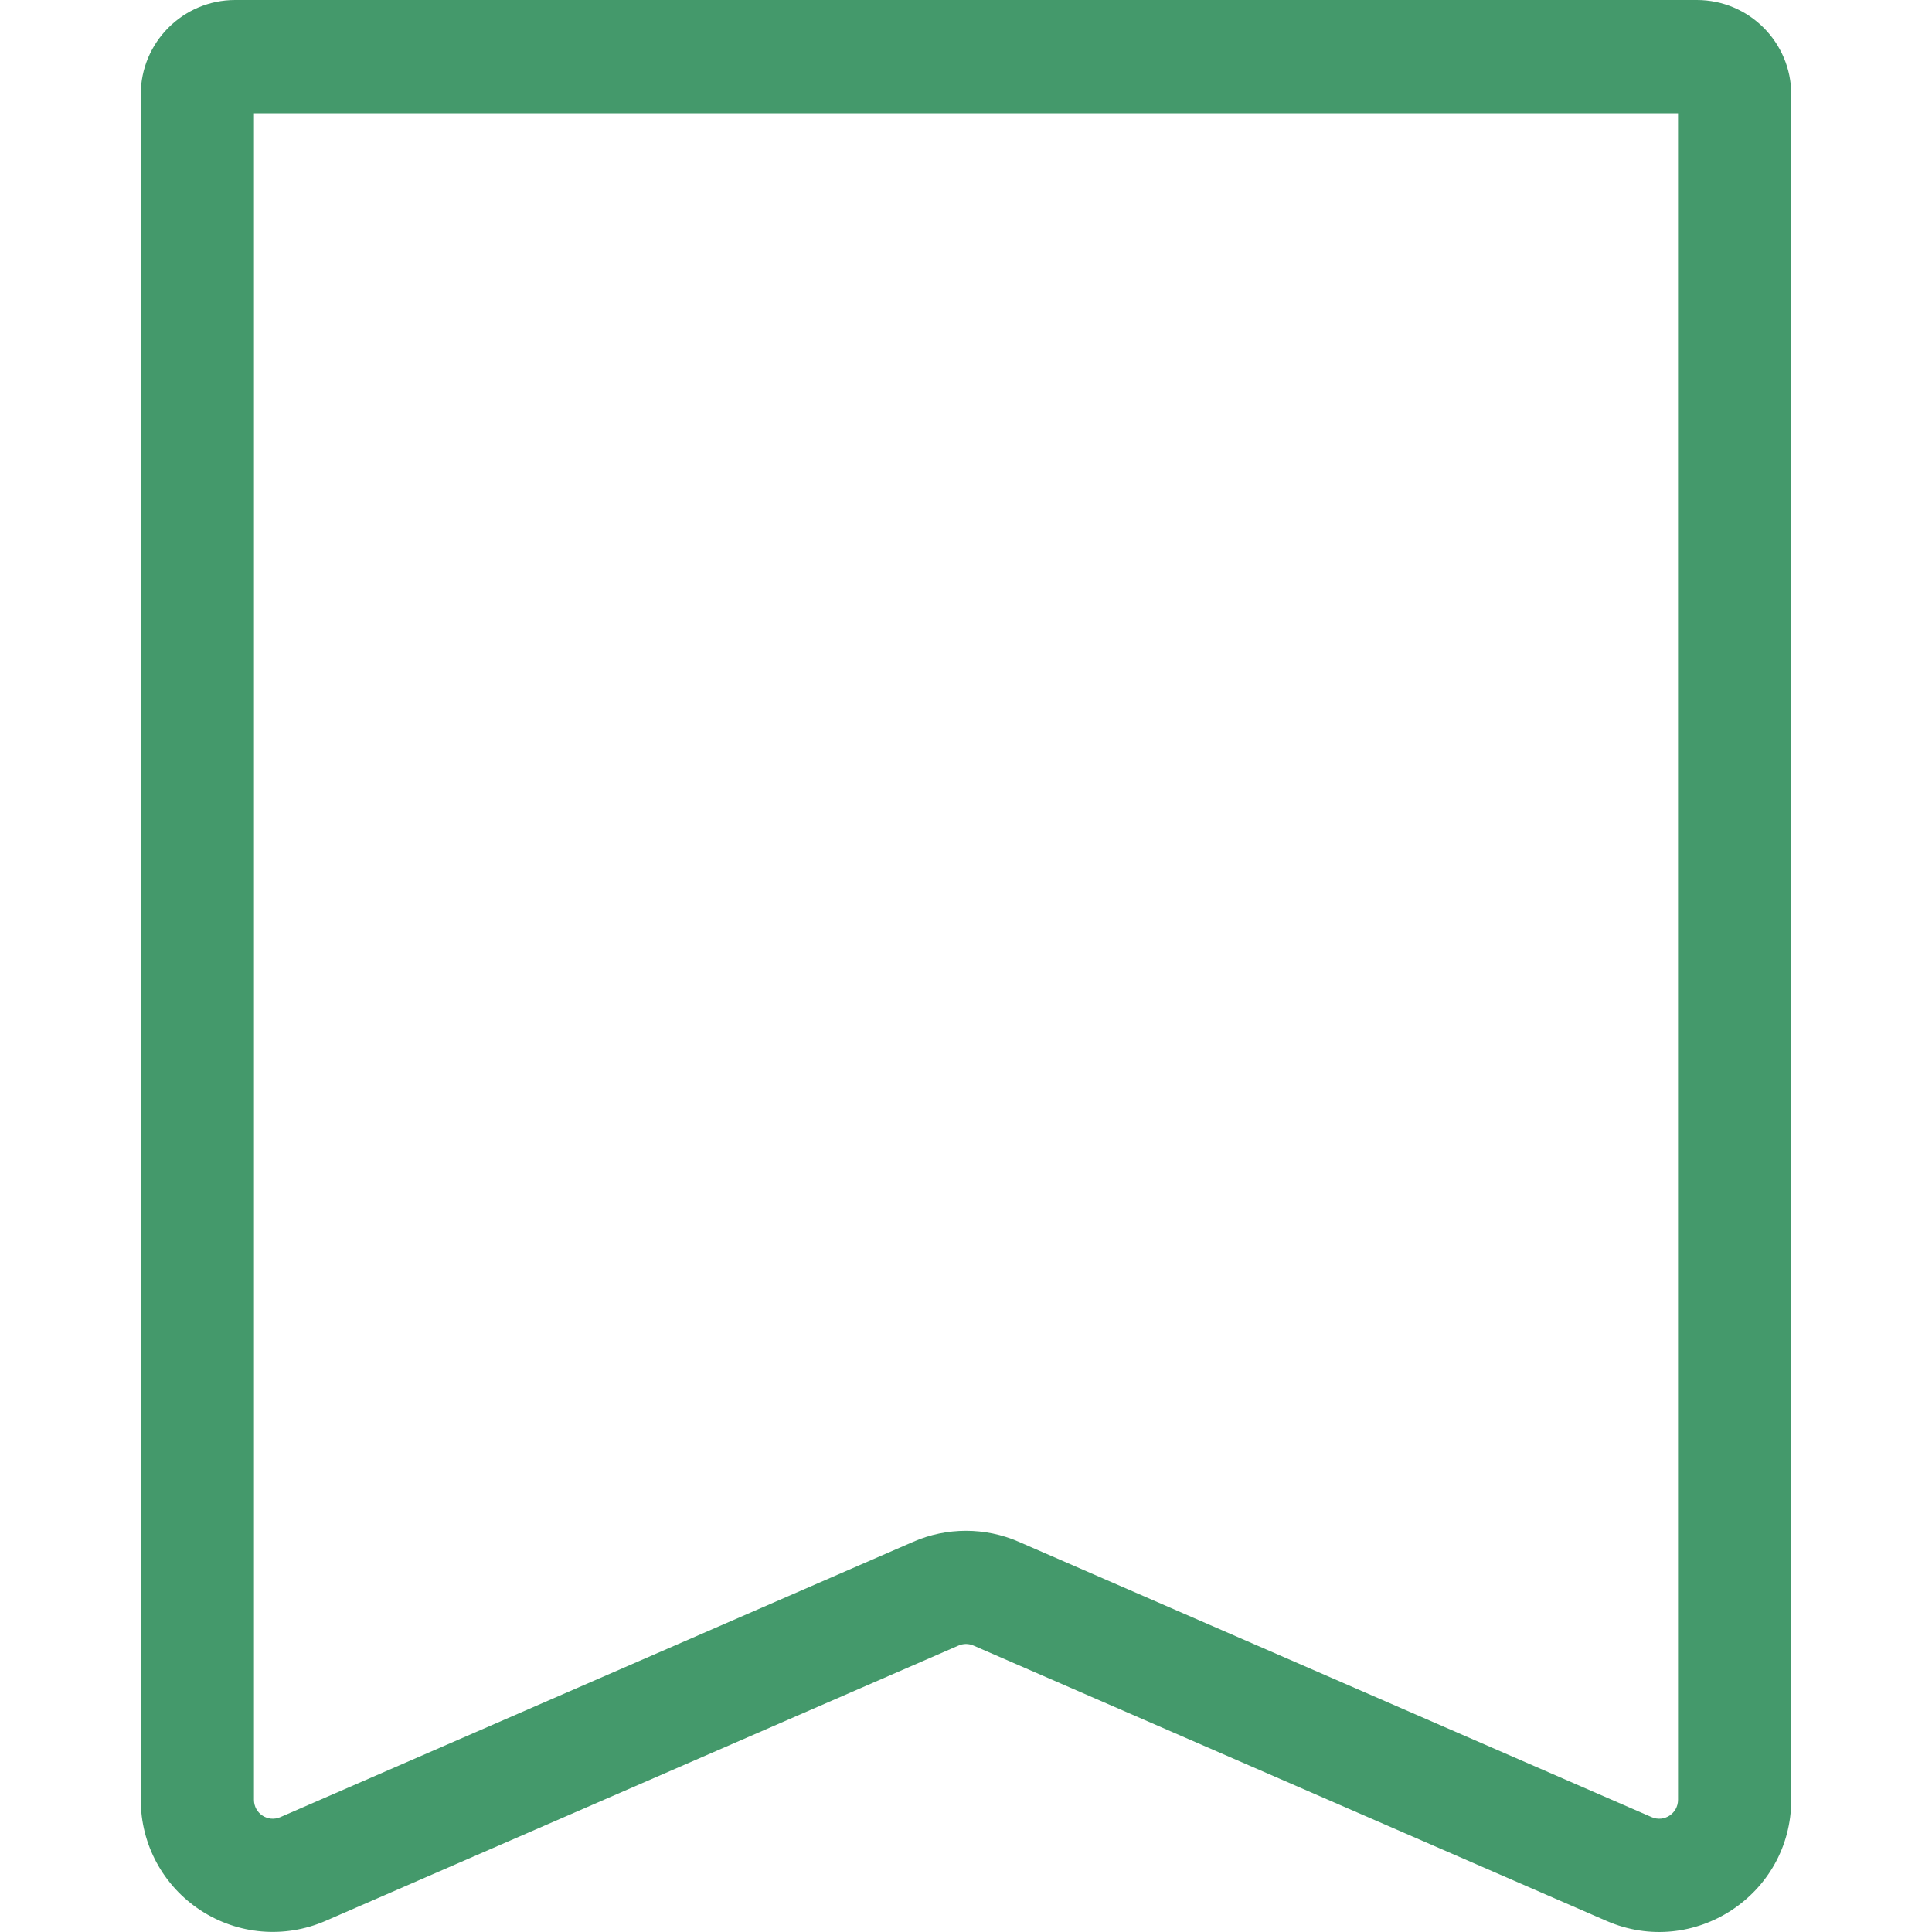
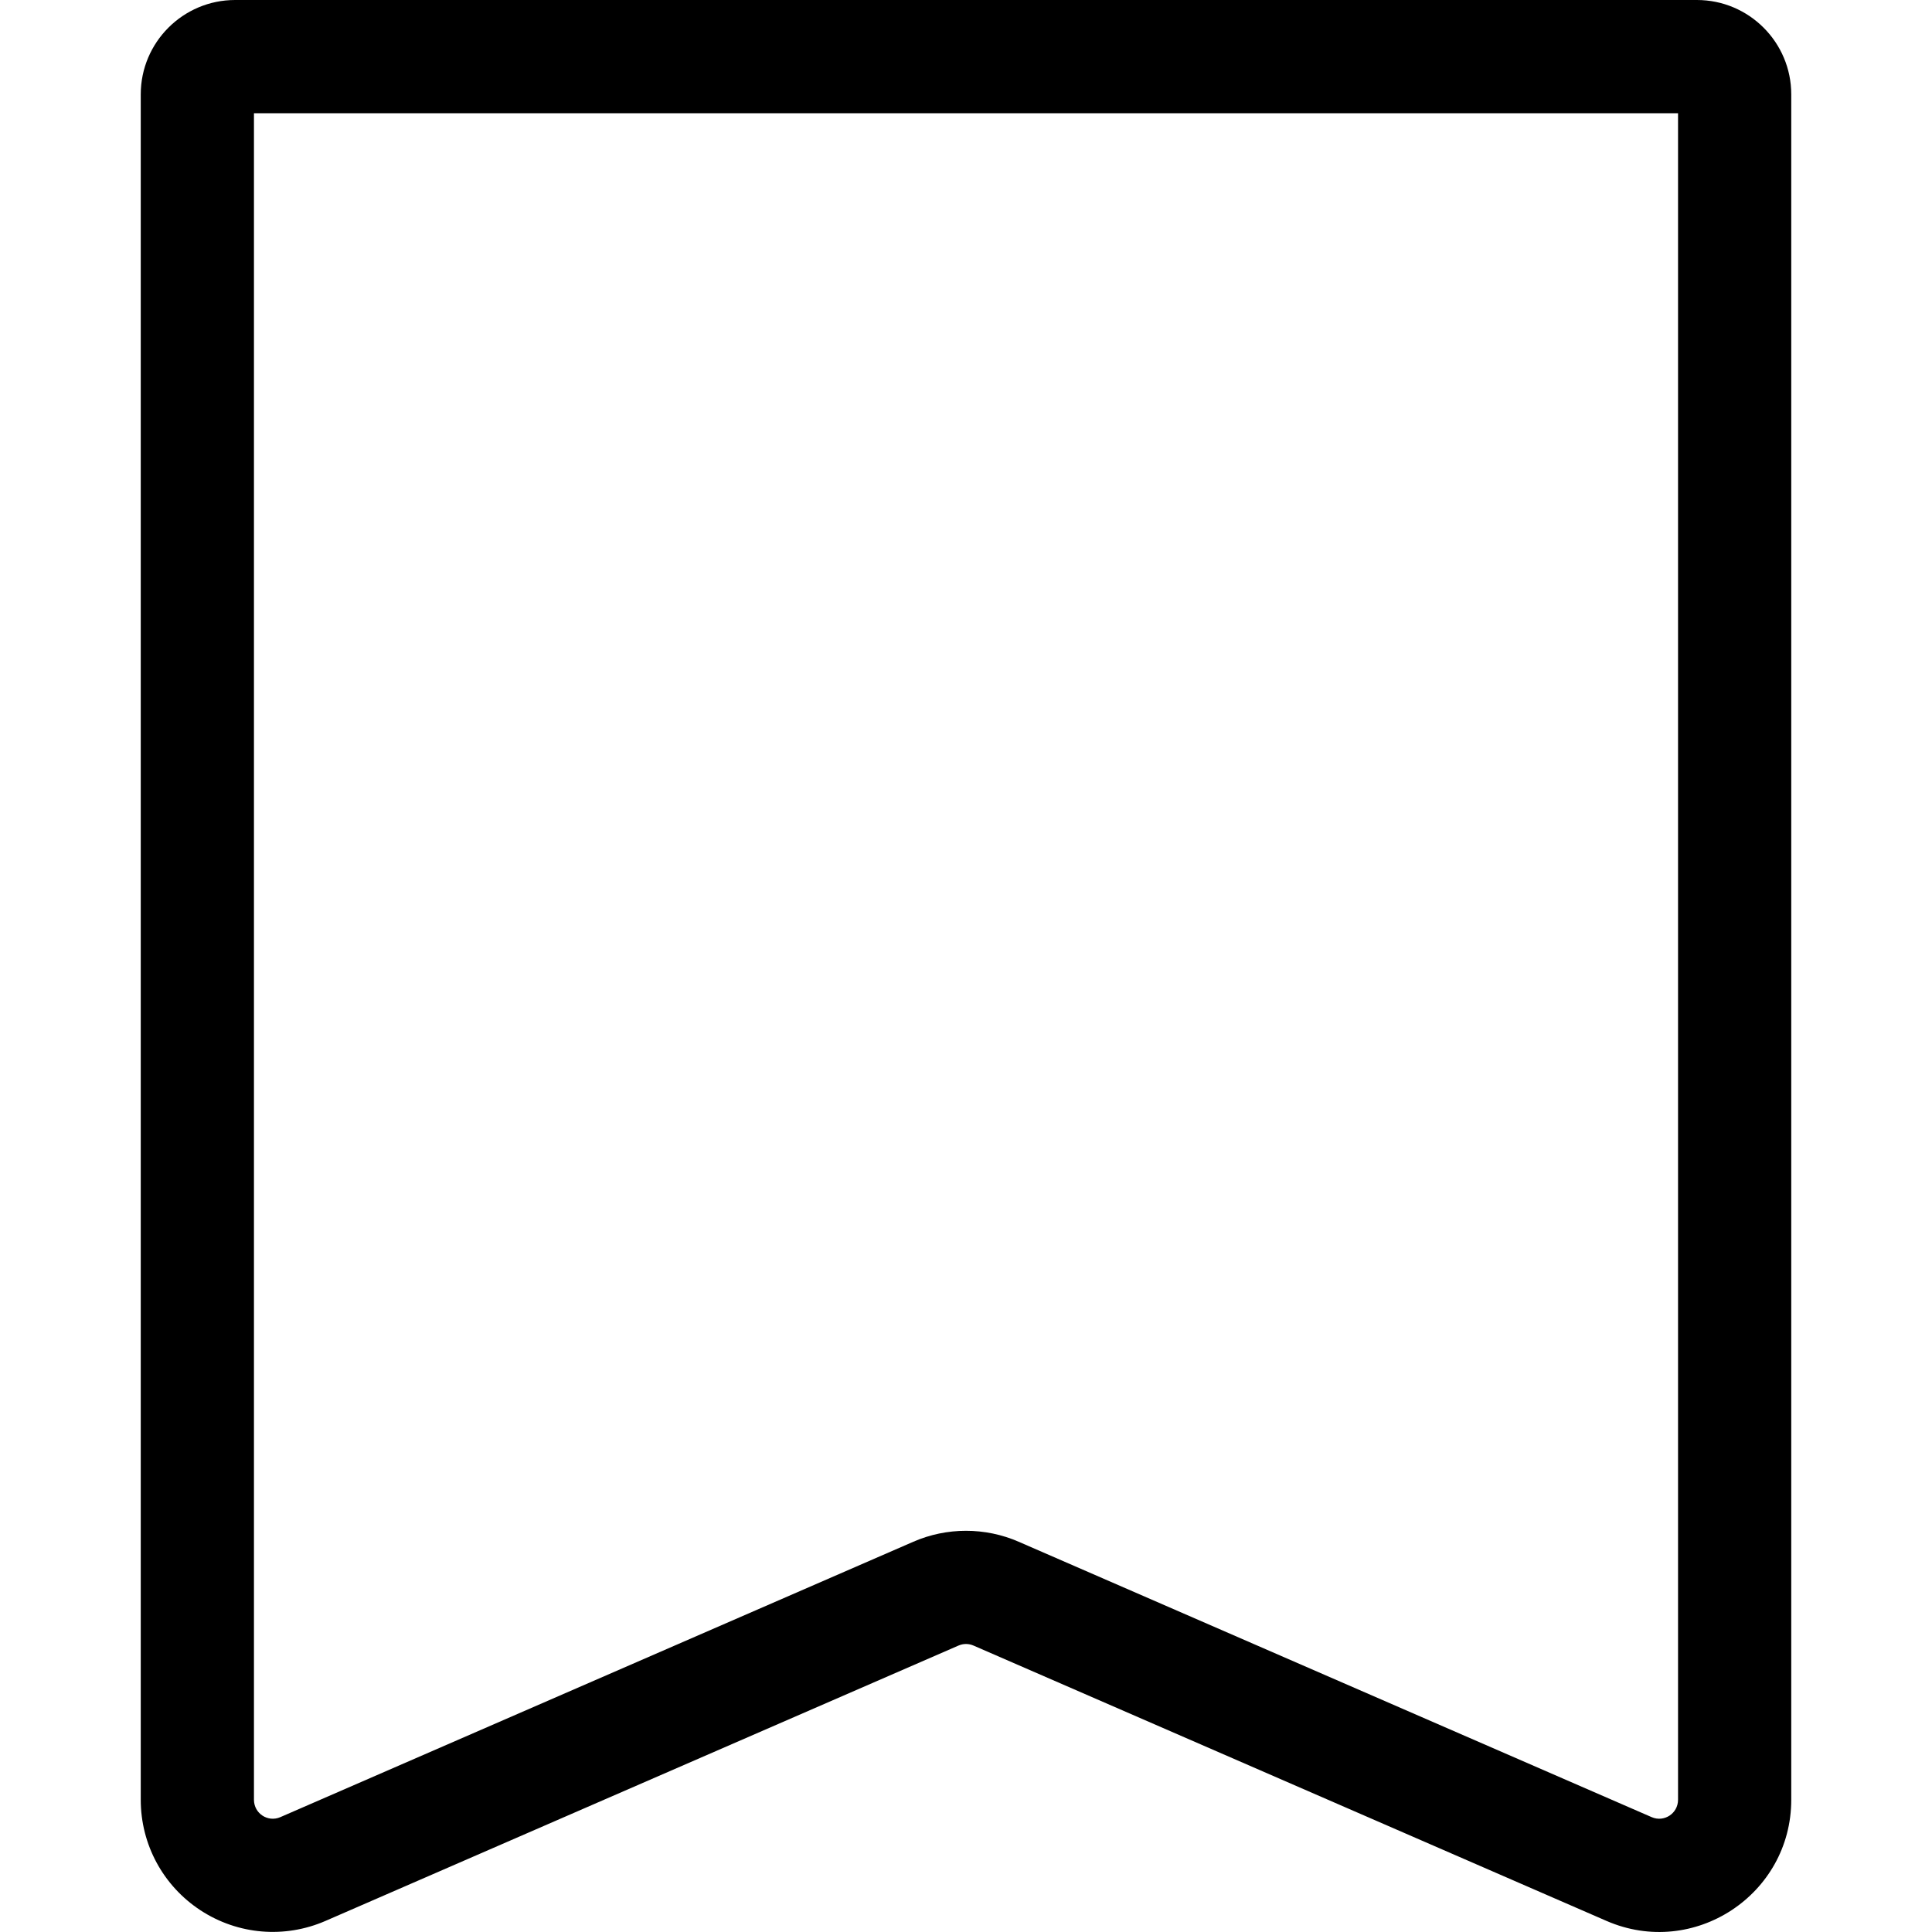
- <svg xmlns="http://www.w3.org/2000/svg" width="20" height="20" viewBox="0 0 20 20" fill="none">
+ <svg xmlns="http://www.w3.org/2000/svg" width="20" height="20" viewBox="0 0 20 20" fill="currentColor">
  <g id="favorite 1">
    <g id="Group">
-       <path id="Vector" d="M17.566 0H2.434C1.895 0 1.457 0.438 1.457 0.977V18.631C1.457 19.094 1.688 19.521 2.075 19.775C2.463 20.029 2.947 20.069 3.37 19.885L9.922 17.035C9.972 17.013 10.028 17.013 10.078 17.035L16.63 19.885C17.533 20.278 18.543 19.615 18.543 18.631V0.977C18.543 0.438 18.105 0 17.566 0V0ZM17.371 18.631C17.371 18.773 17.227 18.867 17.098 18.811L10.545 15.96C10.199 15.809 9.801 15.809 9.455 15.96L2.902 18.811C2.773 18.867 2.629 18.773 2.629 18.631V1.172H17.371V18.631H17.371Z" fill="#44996B" />
+       <path id="Vector" d="M17.566 0H2.434C1.895 0 1.457 0.438 1.457 0.977V18.631C1.457 19.094 1.688 19.521 2.075 19.775C2.463 20.029 2.947 20.069 3.37 19.885L9.922 17.035C9.972 17.013 10.028 17.013 10.078 17.035L16.63 19.885C17.533 20.278 18.543 19.615 18.543 18.631V0.977C18.543 0.438 18.105 0 17.566 0V0ZM17.371 18.631C17.371 18.773 17.227 18.867 17.098 18.811L10.545 15.96C10.199 15.809 9.801 15.809 9.455 15.96L2.902 18.811C2.773 18.867 2.629 18.773 2.629 18.631V1.172H17.371V18.631H17.371Z" />
    </g>
  </g>
</svg>
